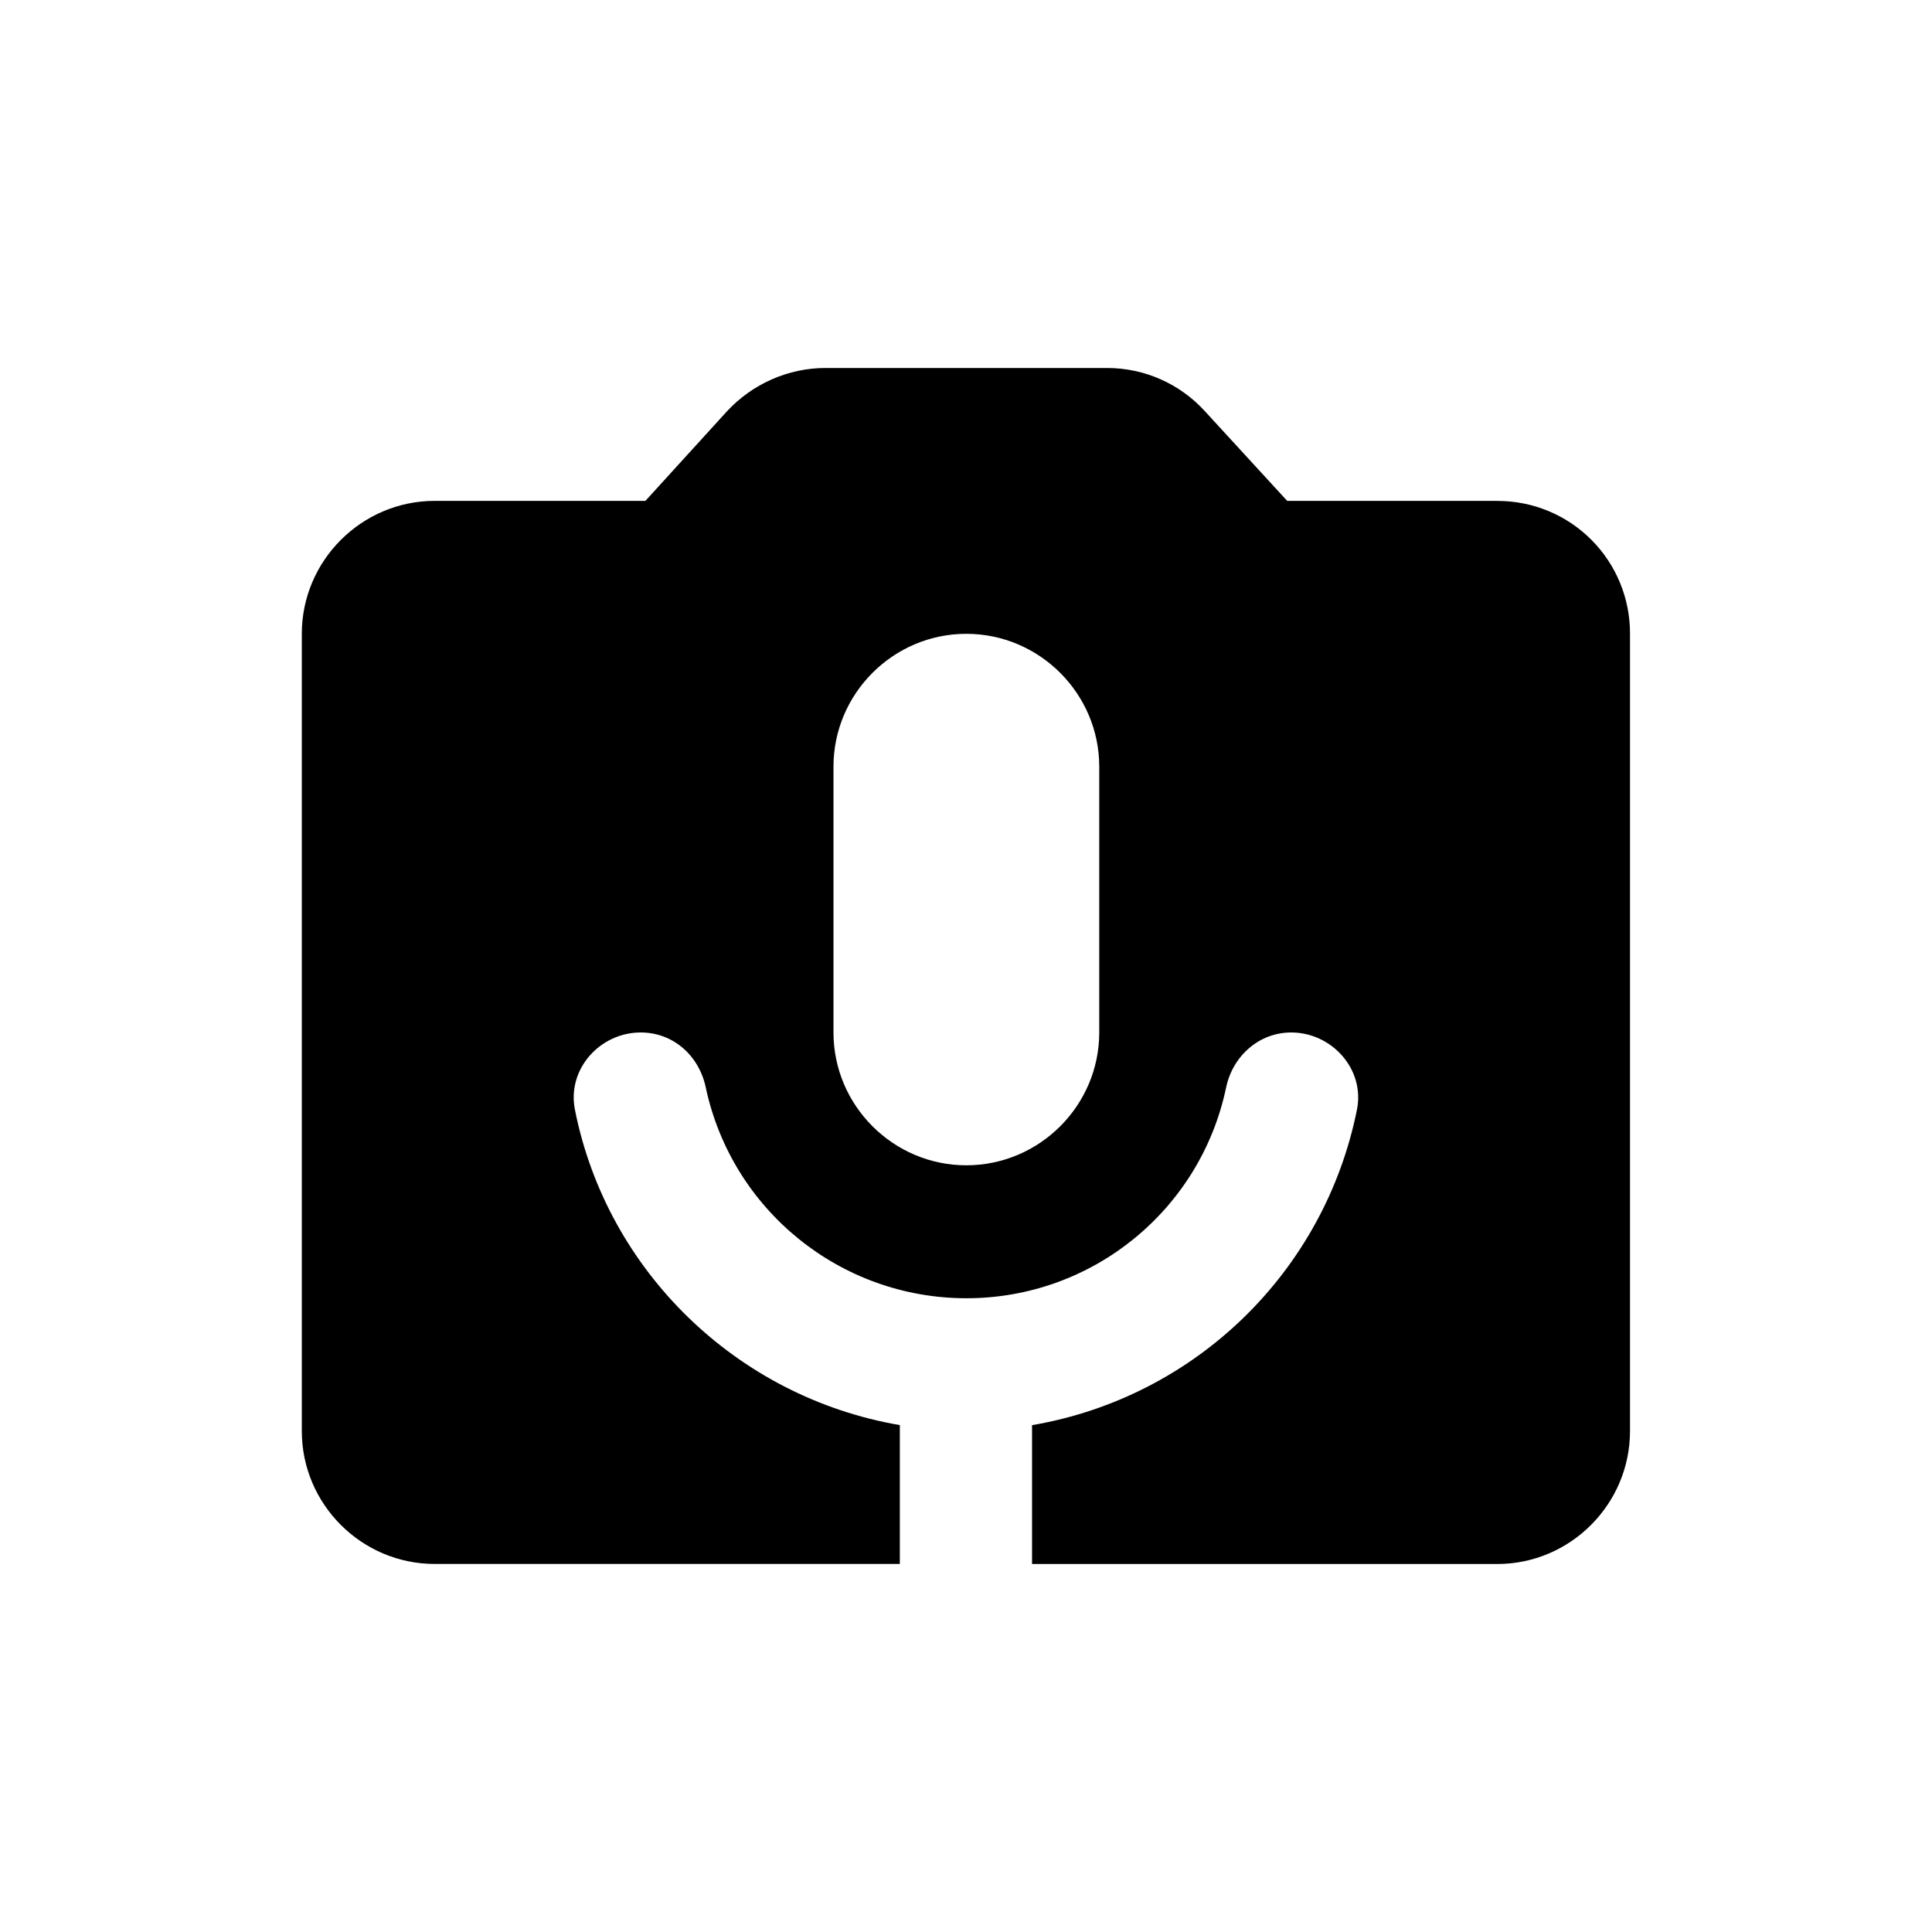
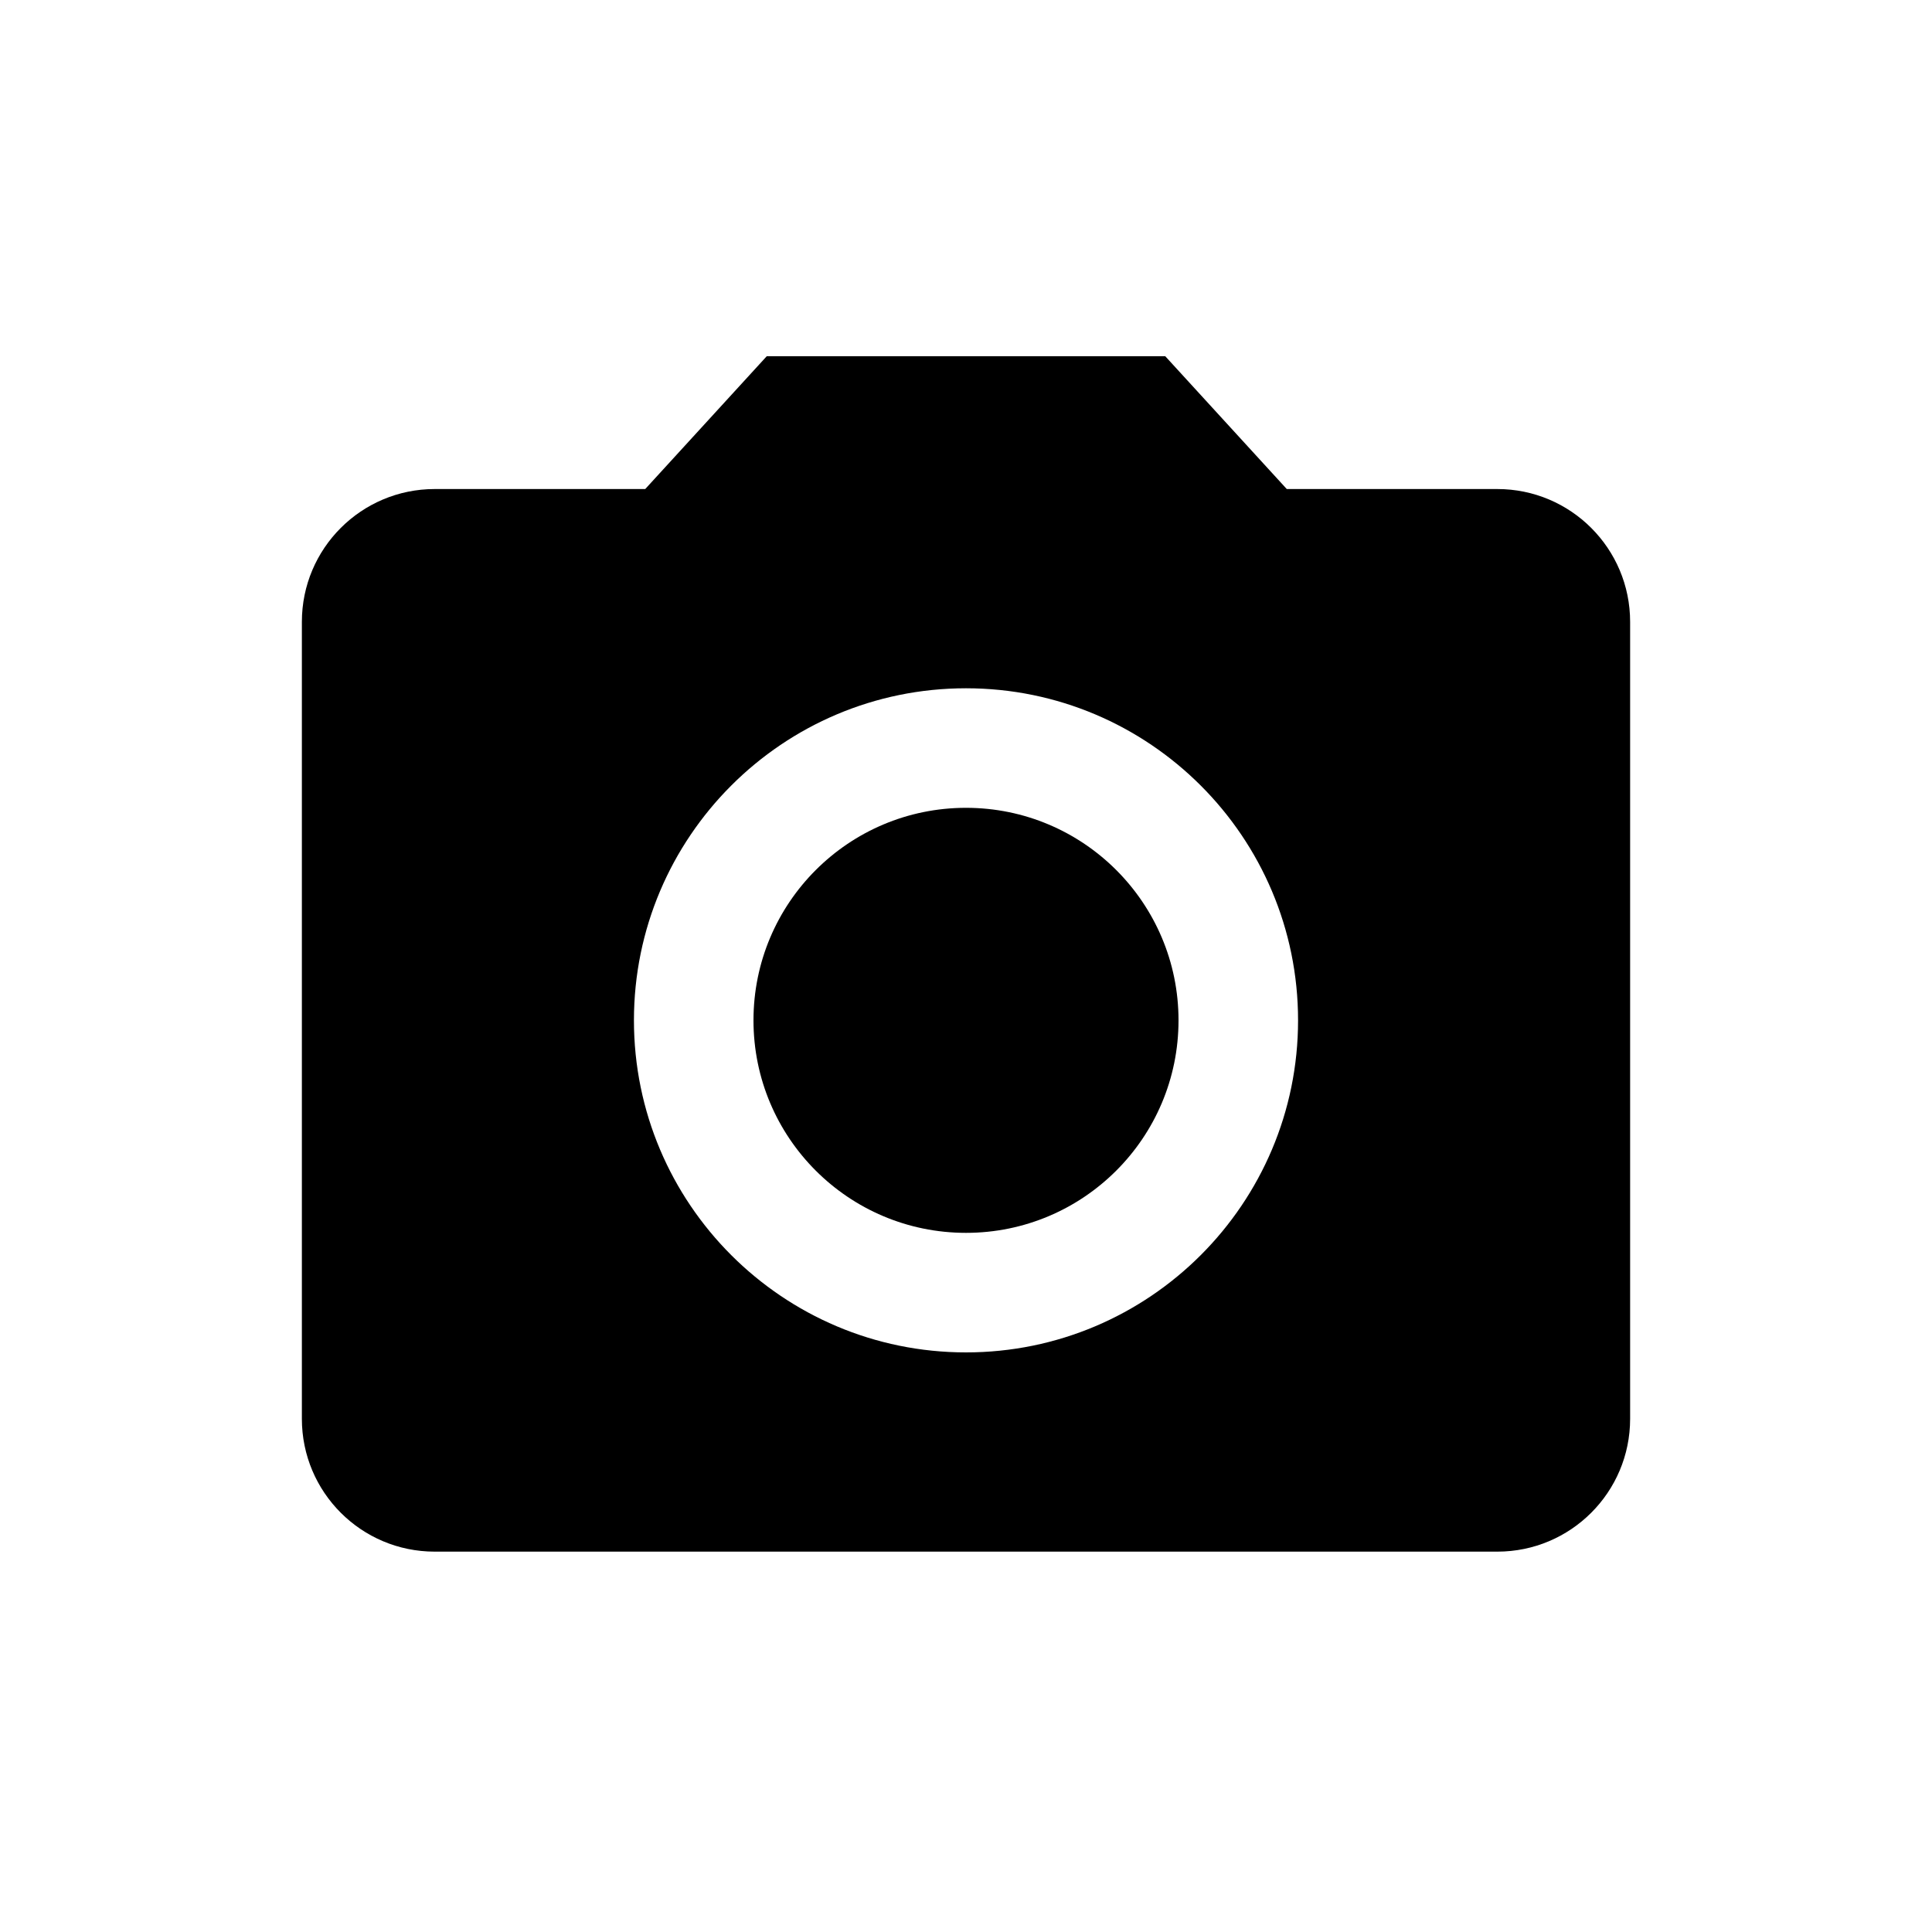
- <svg xmlns="http://www.w3.org/2000/svg" width="32" height="32" viewBox="0 0 32 32">
-   <path d="M24.81 8.296h-3.49L19.956 6.81a2.19 2.19 0 0 0-1.617-.715h-4.667c-.616 0-1.21.264-1.629.715L10.69 8.296H7.2c-1.21 0-2.201.99-2.201 2.201v13.207c0 1.21.99 2.2 2.201 2.2h7.704v-2.3c-2.696-.461-4.853-2.552-5.382-5.227-.132-.671.418-1.276 1.09-1.276.54 0 .968.385 1.078.913a4.414 4.414 0 0 0 4.314 3.489 4.393 4.393 0 0 0 4.304-3.489c.11-.528.55-.913 1.078-.913.671 0 1.222.605 1.09 1.276a6.625 6.625 0 0 1-5.382 5.228v2.3h7.704c1.21 0 2.2-.99 2.2-2.201V10.497a2.191 2.191 0 0 0-2.19-2.2Zm-6.603 8.805c0 1.21-.99 2.2-2.202 2.2-1.21 0-2.2-.99-2.2-2.2v-4.403c0-1.21.99-2.2 2.2-2.2 1.211 0 2.202.99 2.202 2.2z" style="stroke-width:1.101" />
+ <svg xmlns="http://www.w3.org/2000/svg" width="32px" height="32px" viewBox="0 0 32 32" version="1.1">
+   <defs />
+   <g id="Symbols" stroke="none" stroke-width="1" fill="none" fill-rule="evenodd">
+     <g id="ic_camera_active_black" fill="#000000">
+       <g id="Page-1" transform="translate(5, 5.9)">
+         <path d="M11,7.48 C12.944,7.48 14.52,9.056 14.52,11 C14.52,12.944 12.944,14.52 11,14.52 C9.056,14.52 7.48,12.944 7.48,11 C7.48,9.056 9.056,7.48 11,7.48" id="Fill-1" />
+         <path d="M11,16.5 C7.964,16.5 5.5,14.036 5.5,11 C5.5,7.964 7.964,5.5 11,5.5 C14.036,5.5 16.5,7.964 16.5,11 C16.5,14.036 14.036,16.5 11,16.5 L11,16.5 Z M7.7,0 L5.687,2.2 L2.2,2.2 C0.985,2.2 0,3.184 0,4.4 L0,17.6 C0,18.816 0.985,19.8 2.2,19.8 L19.8,19.8 C21.015,19.8 22,18.816 22,17.6 L22,4.4 C22,3.184 21.015,2.2 19.8,2.2 L16.313,2.2 L14.3,0 L7.7,0 Z" id="Fill-3" />
+       </g>
+     </g>
+   </g>
</svg>
